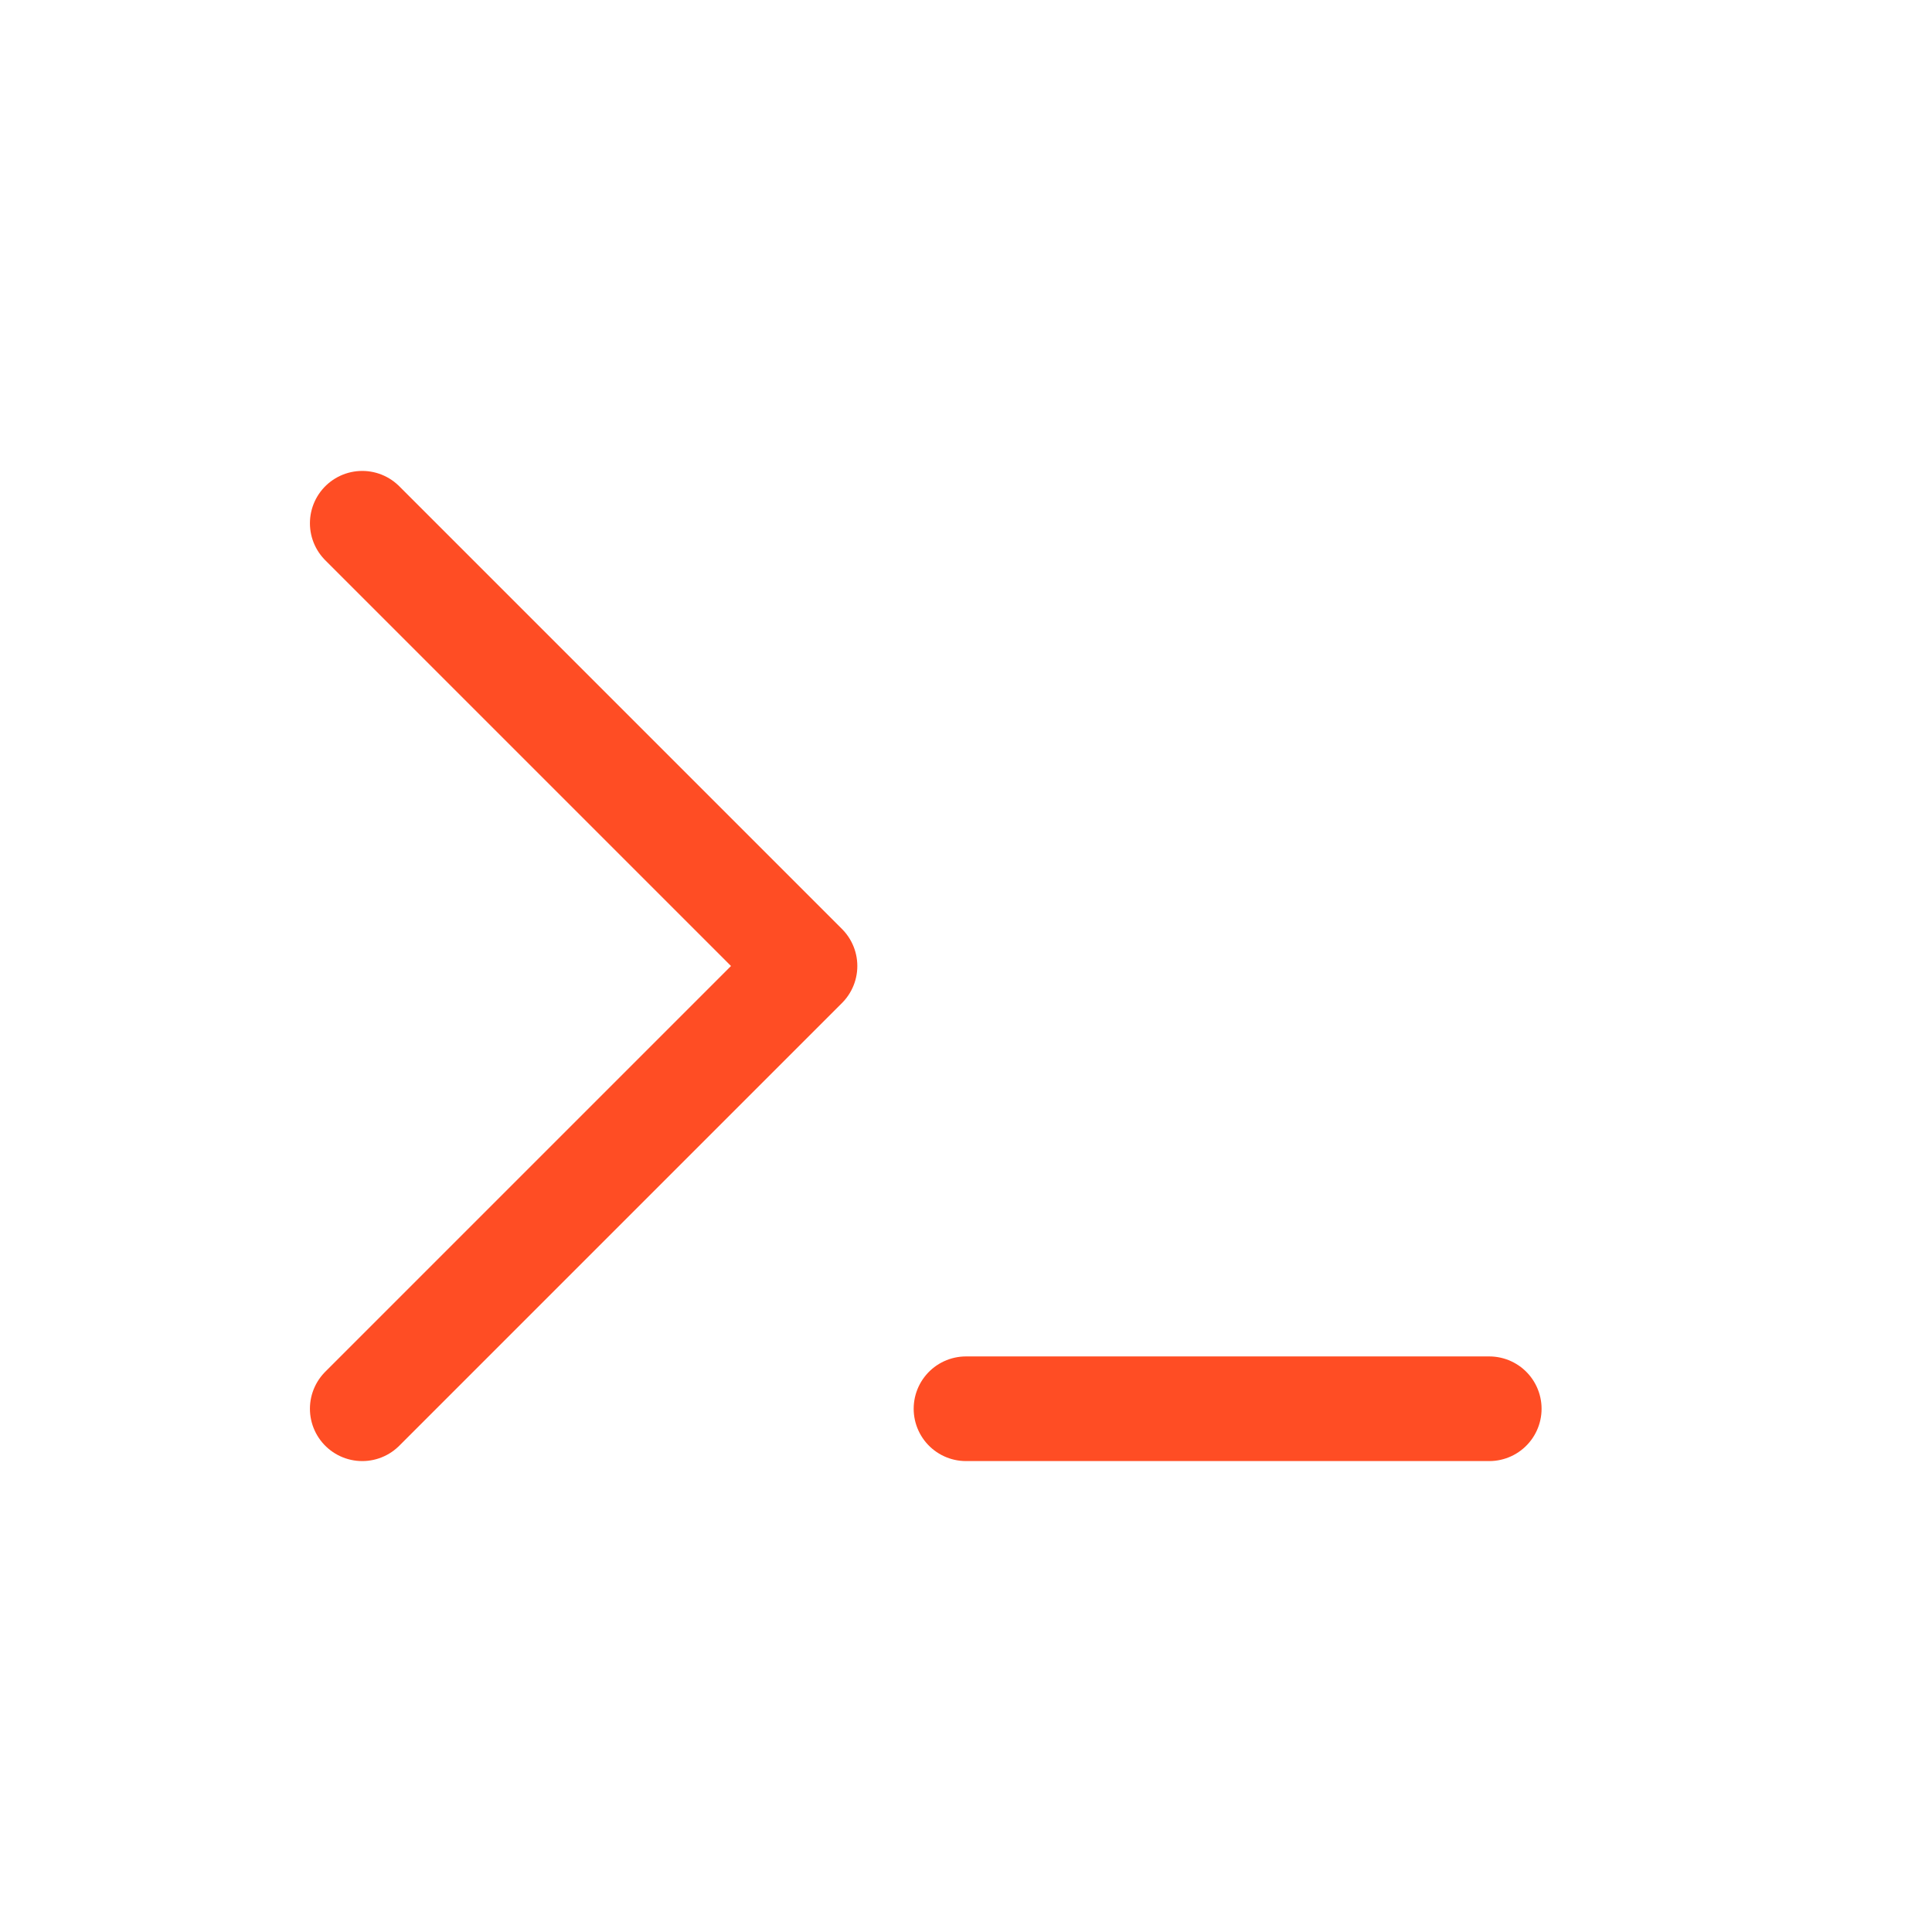
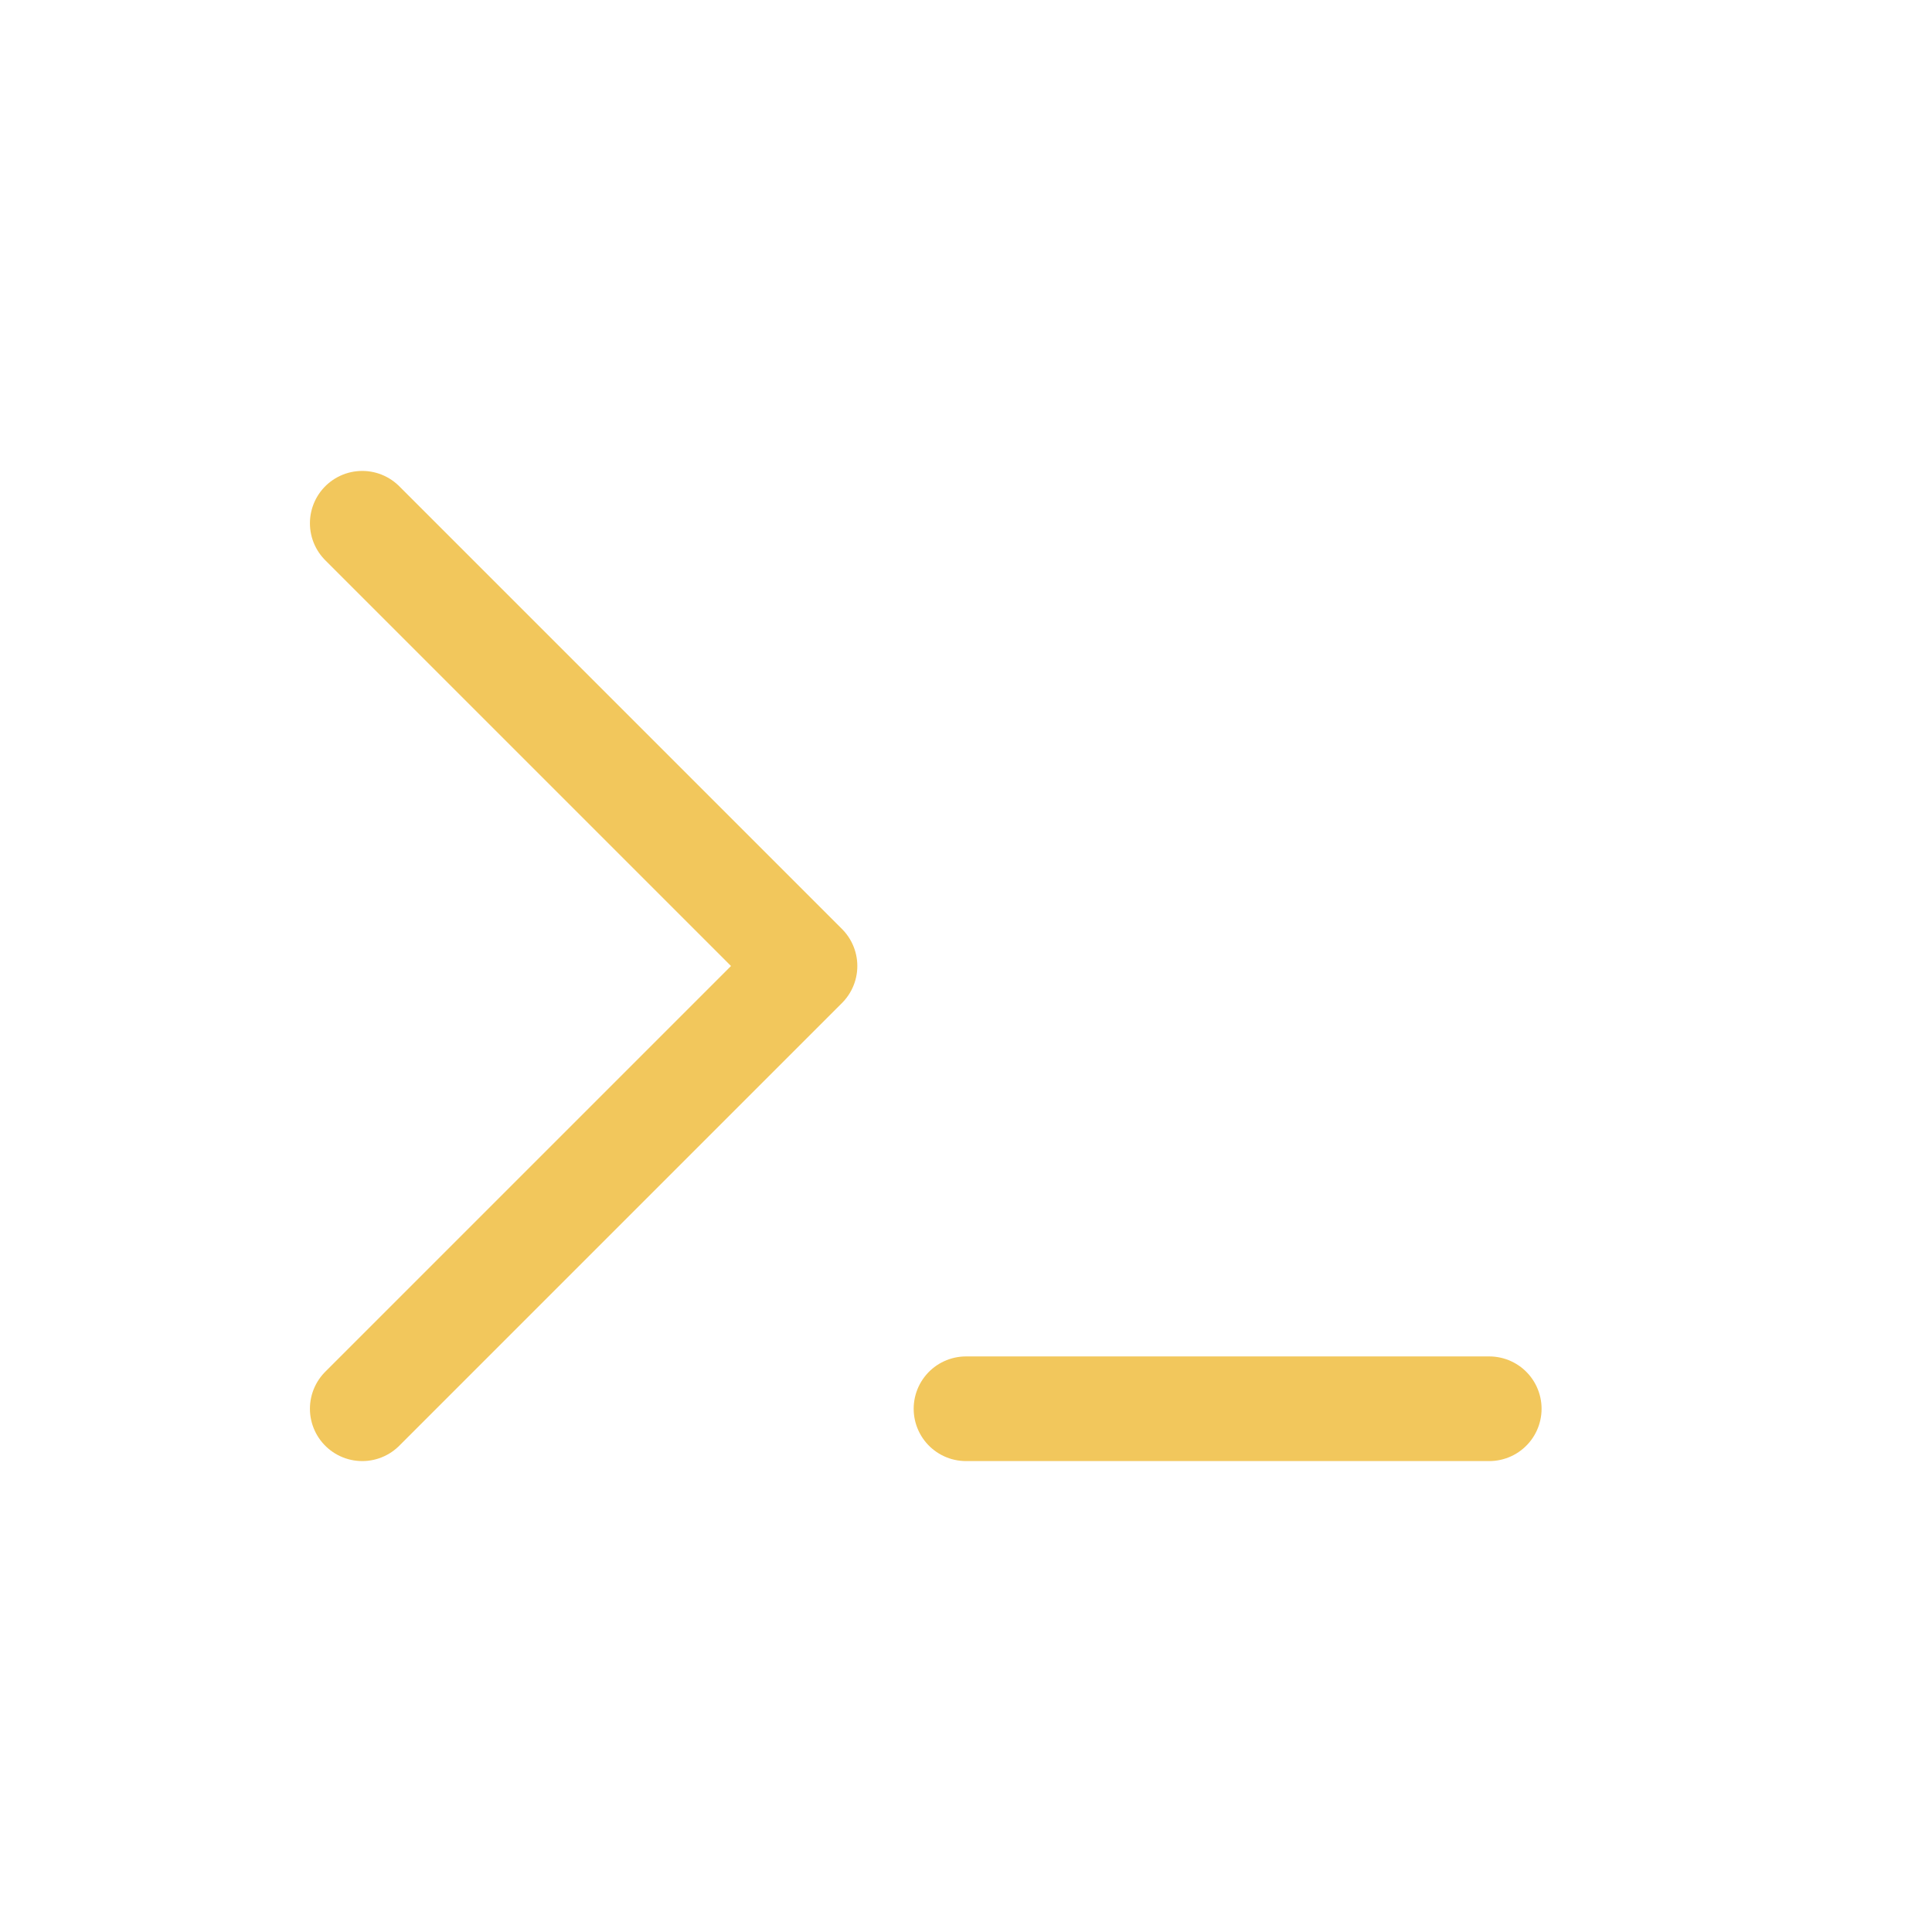
<svg xmlns="http://www.w3.org/2000/svg" width="48" height="48" viewBox="0 0 48 48">
  <defs />
-   <g fill="none" stroke="#FF4D24" stroke-width="2.6" stroke-linecap="round" stroke-linejoin="round">
+   <g fill="none" stroke="#F2C75C" stroke-width="2.6" stroke-linecap="round" stroke-linejoin="round">
    <path d="m9 13 11 11-11 11 M24 35h13" />
  </g>
</svg>
